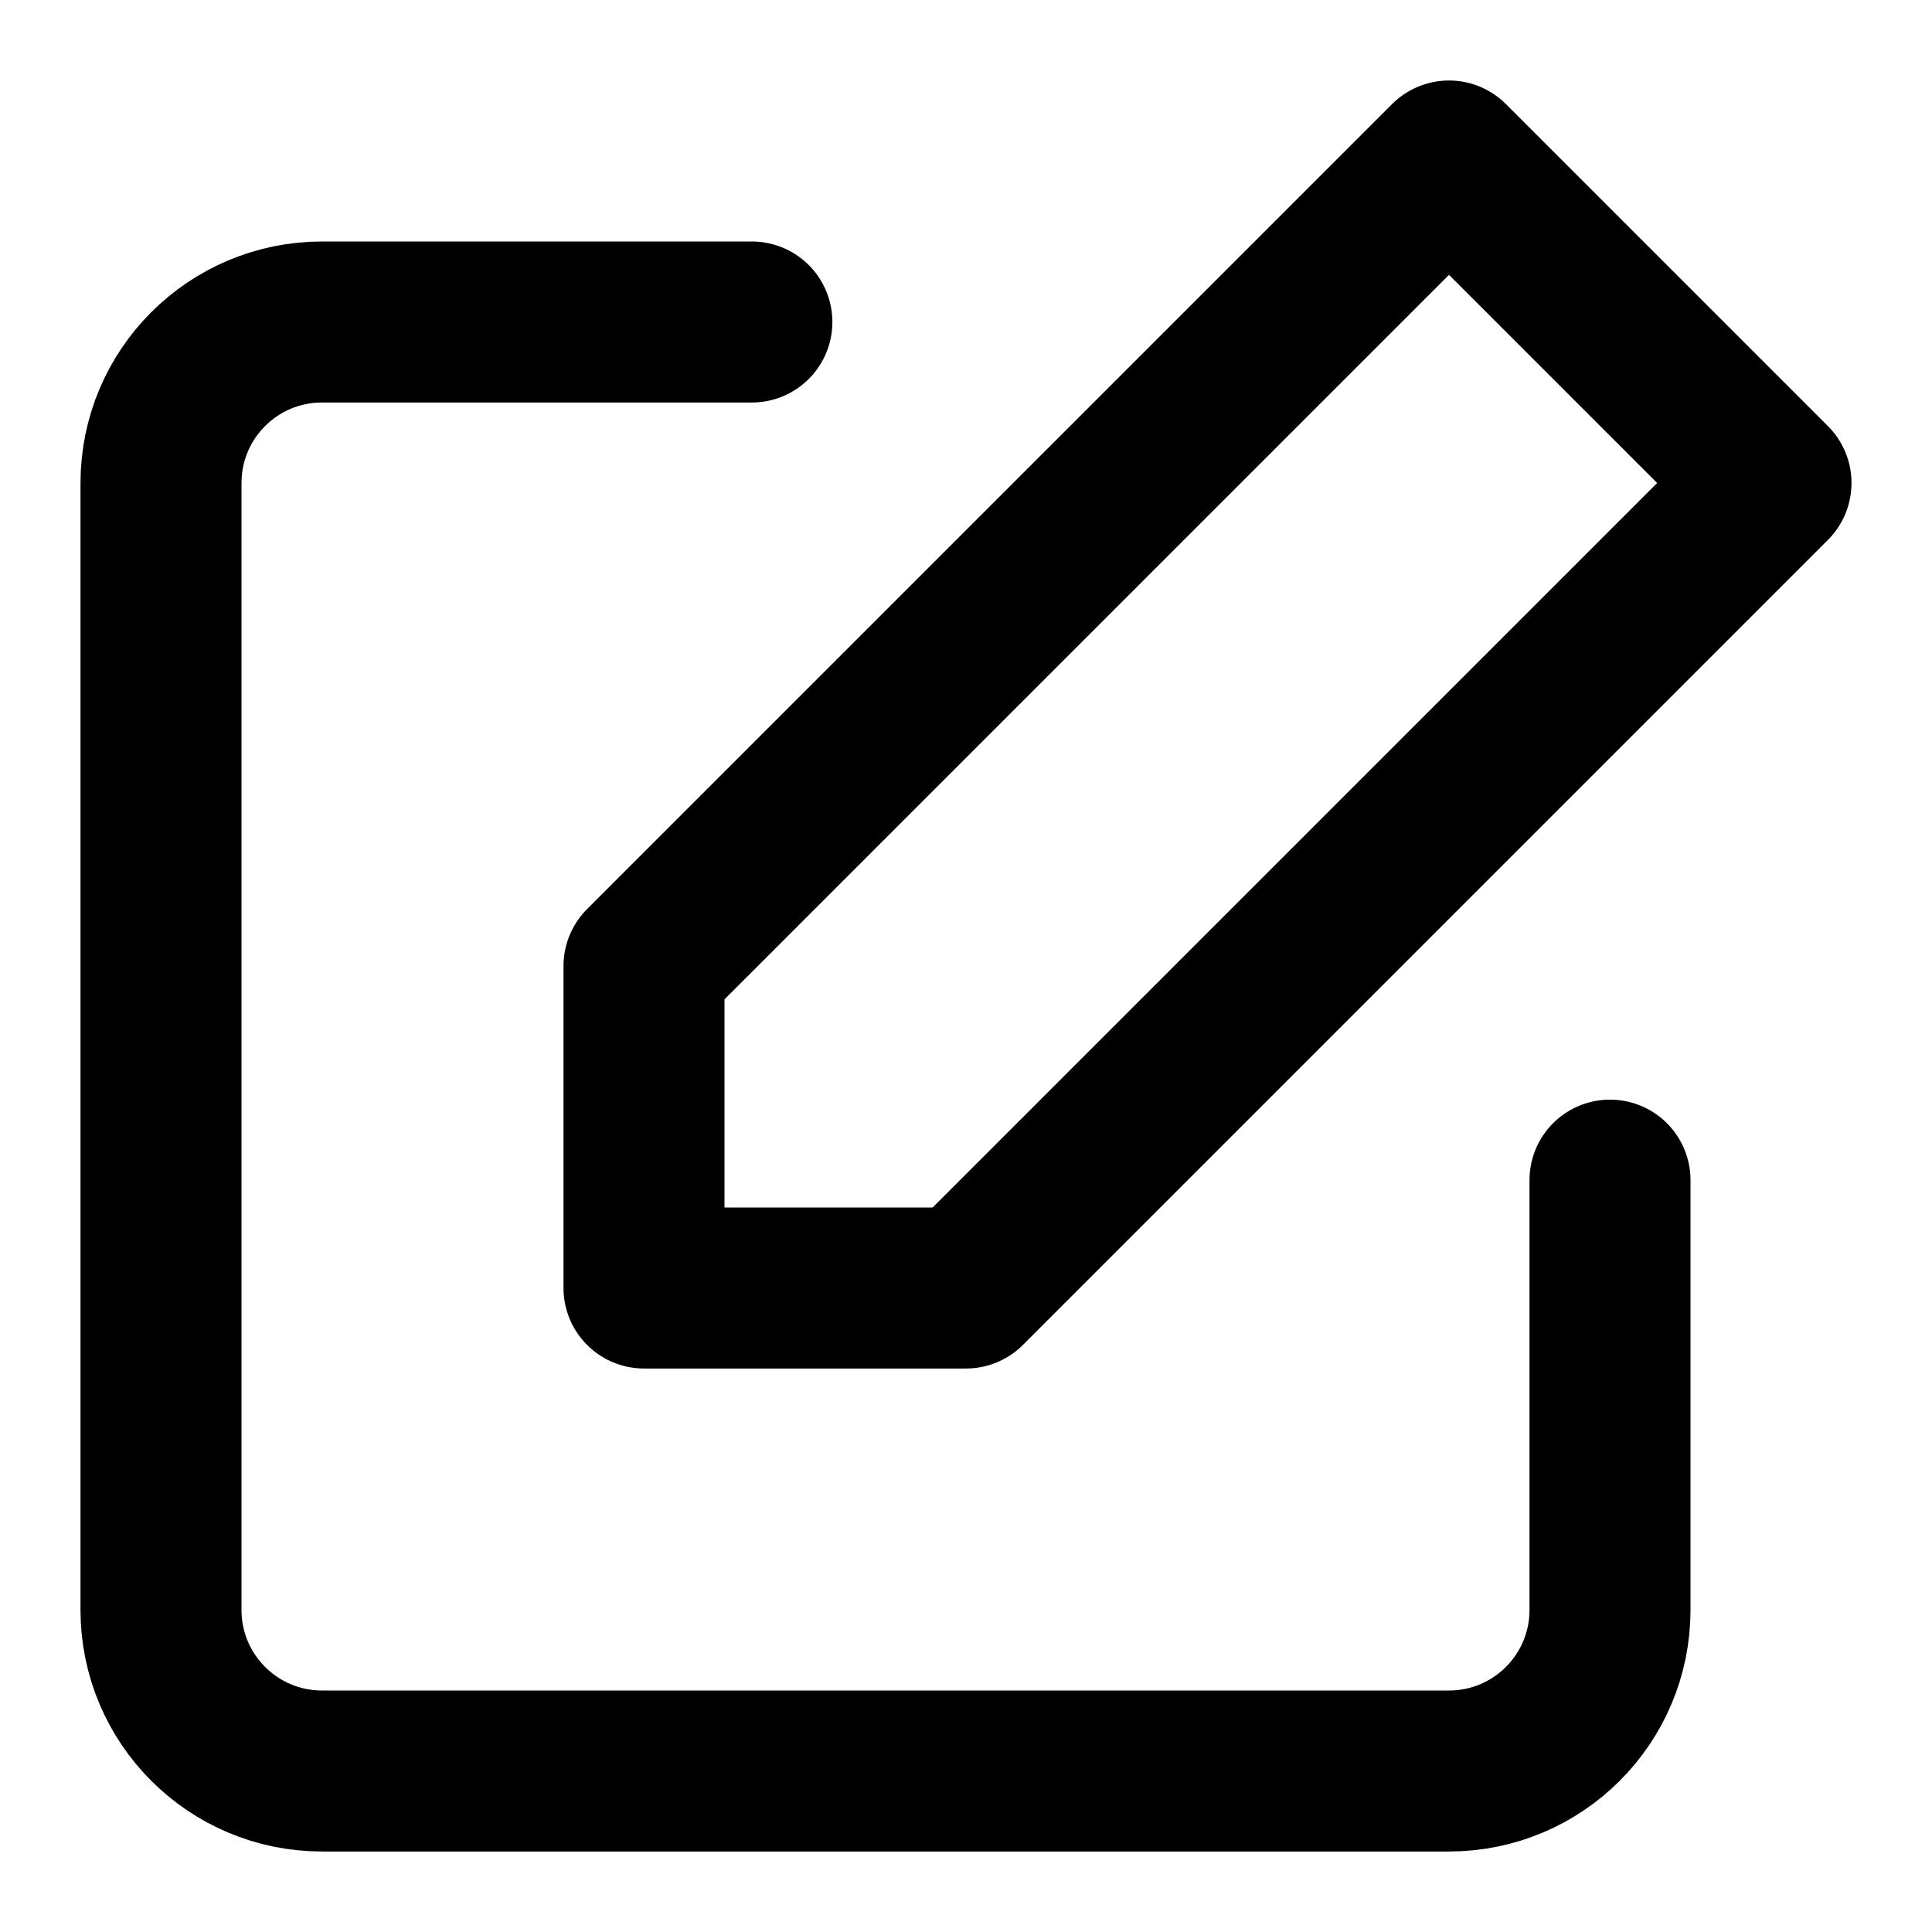
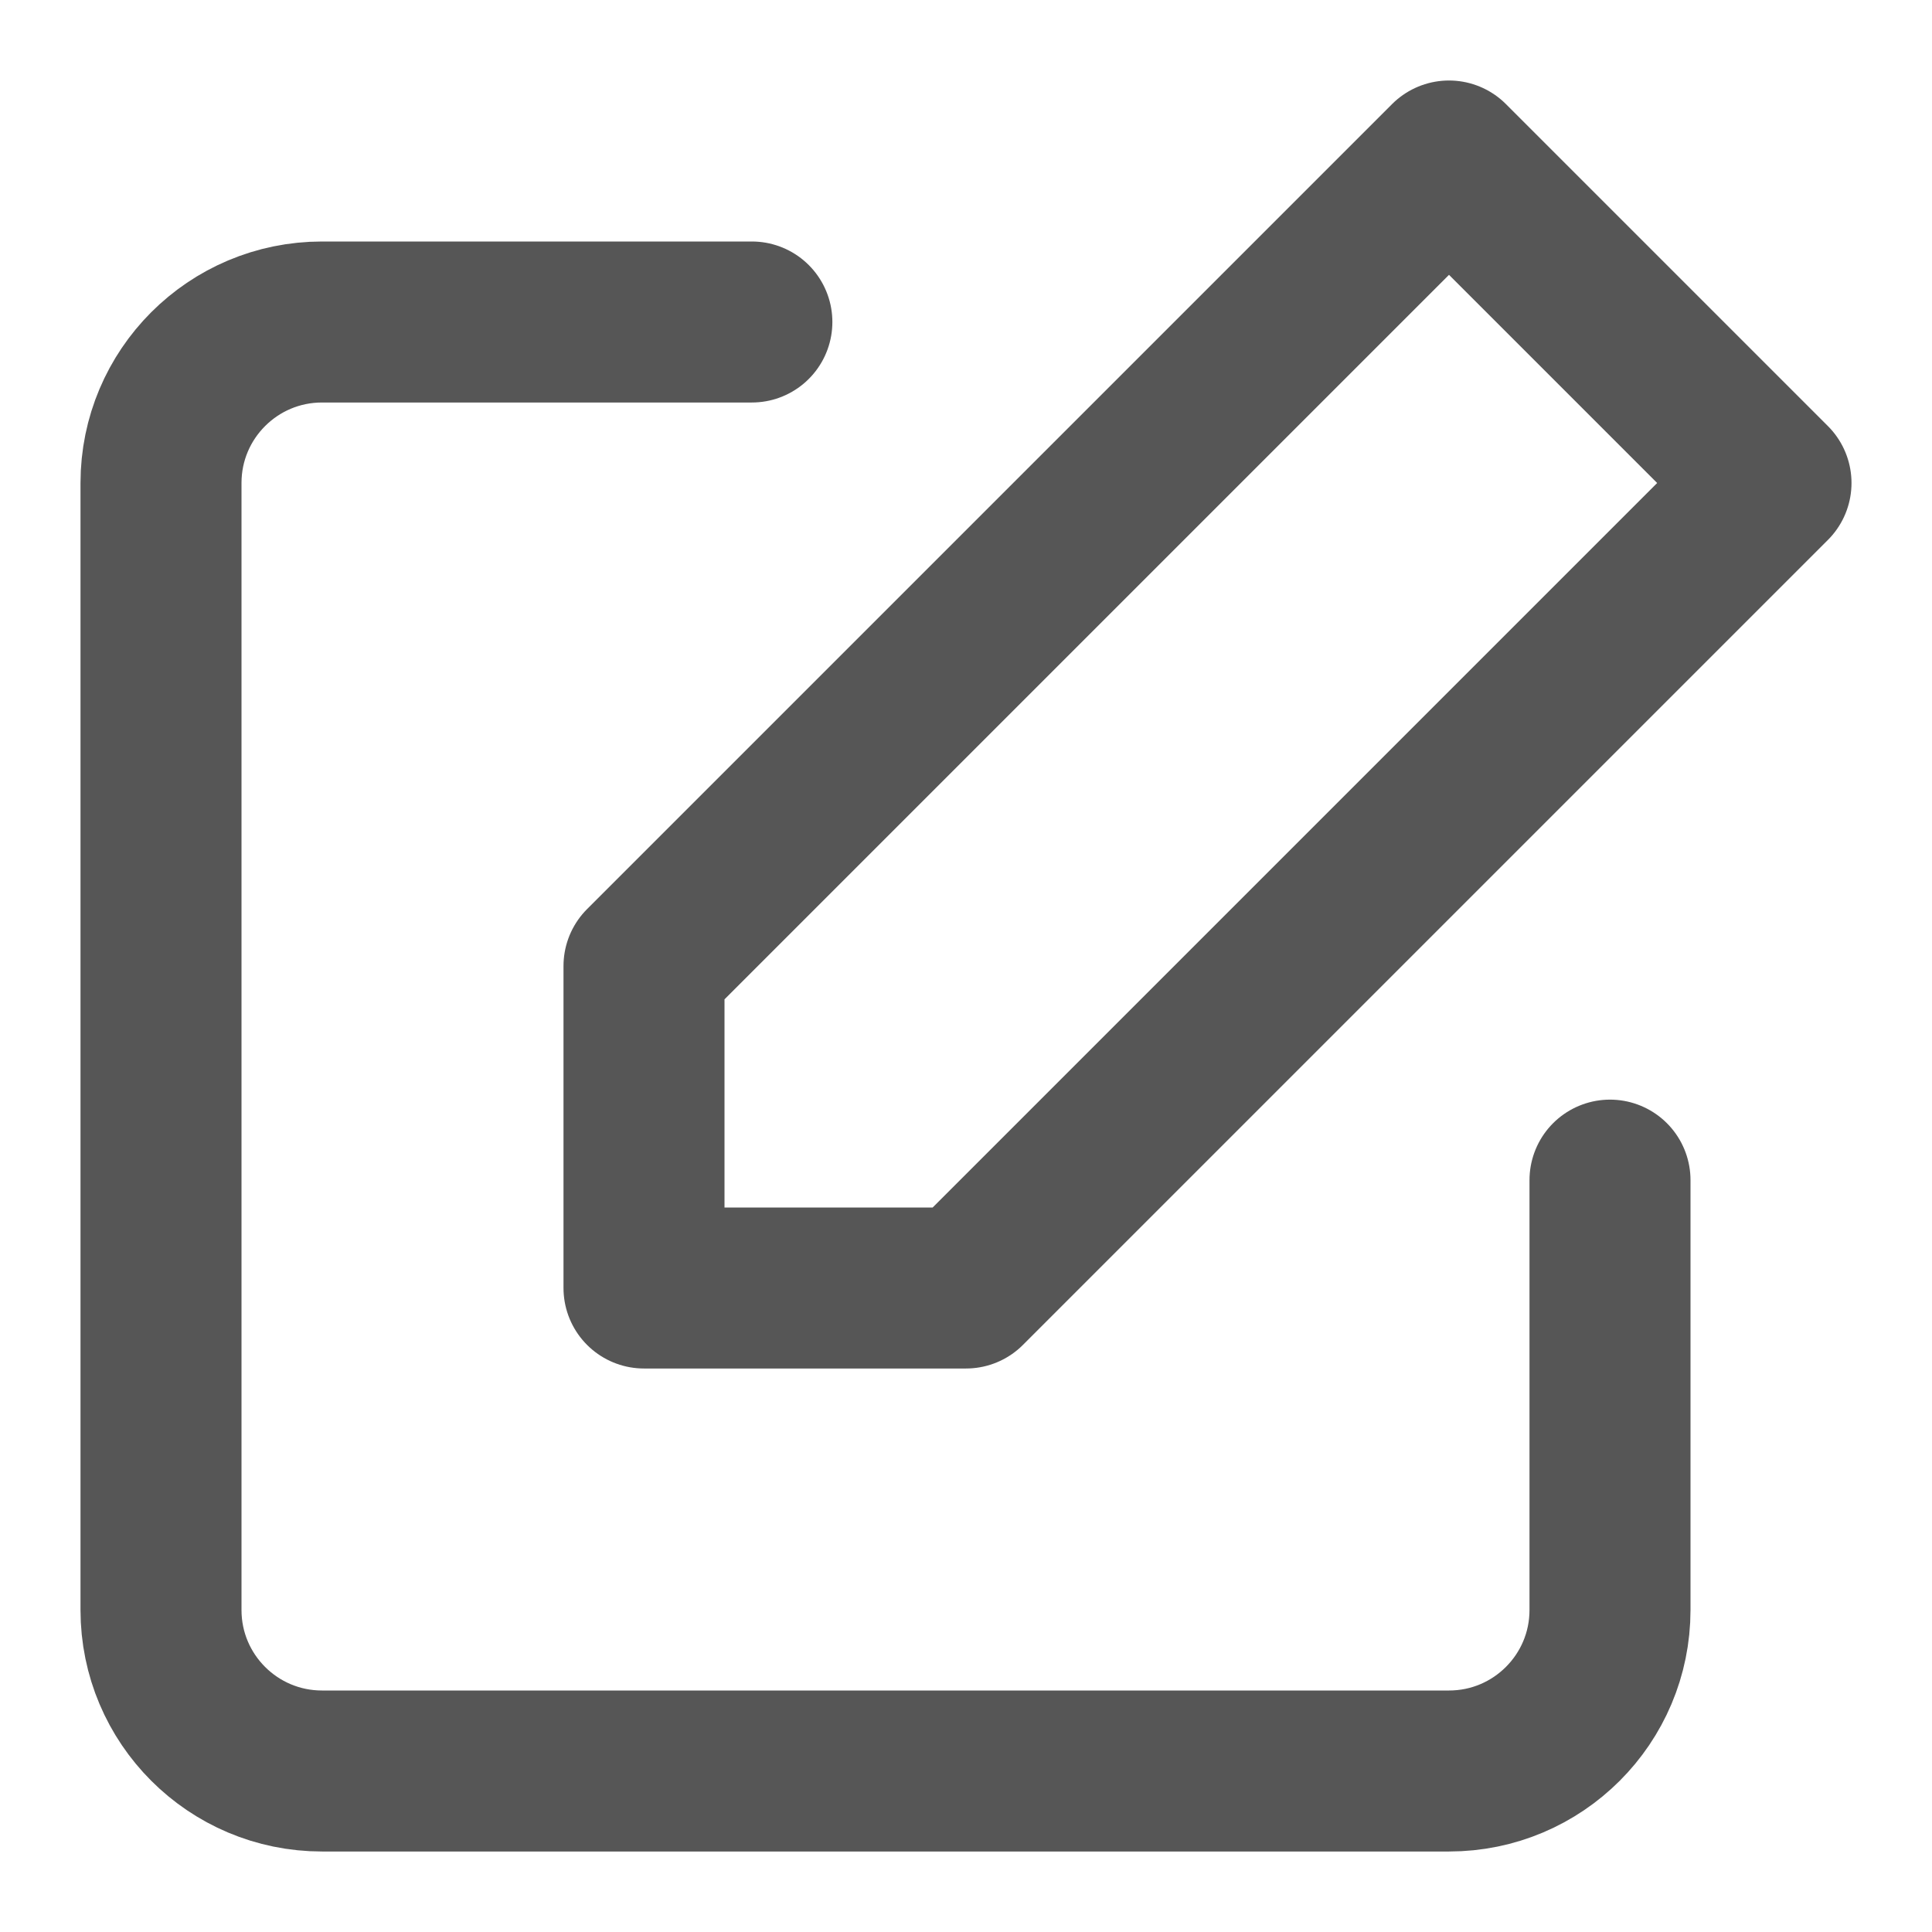
- <svg xmlns="http://www.w3.org/2000/svg" width="24" height="24" viewBox="0 0 24 24" fill="none" stroke="currentColor" stroke-width="2" stroke-linecap="round" stroke-linejoin="round" class="feather feather-edit">
+ <svg xmlns="http://www.w3.org/2000/svg" width="24" height="24" viewBox="0 0 24 24" fill="none" stroke="rgba(65, 65, 65, 0.89)" stroke-width="2" stroke-linecap="round" stroke-linejoin="round" class="feather feather-edit">
  <path d="M20 14.66V20a2 2 0 0 1-2 2H4a2 2 0 0 1-2-2V6a2 2 0 0 1 2-2h5.34" />
  <polygon points="18 2 22 6 12 16 8 16 8 12 18 2" />
</svg>
